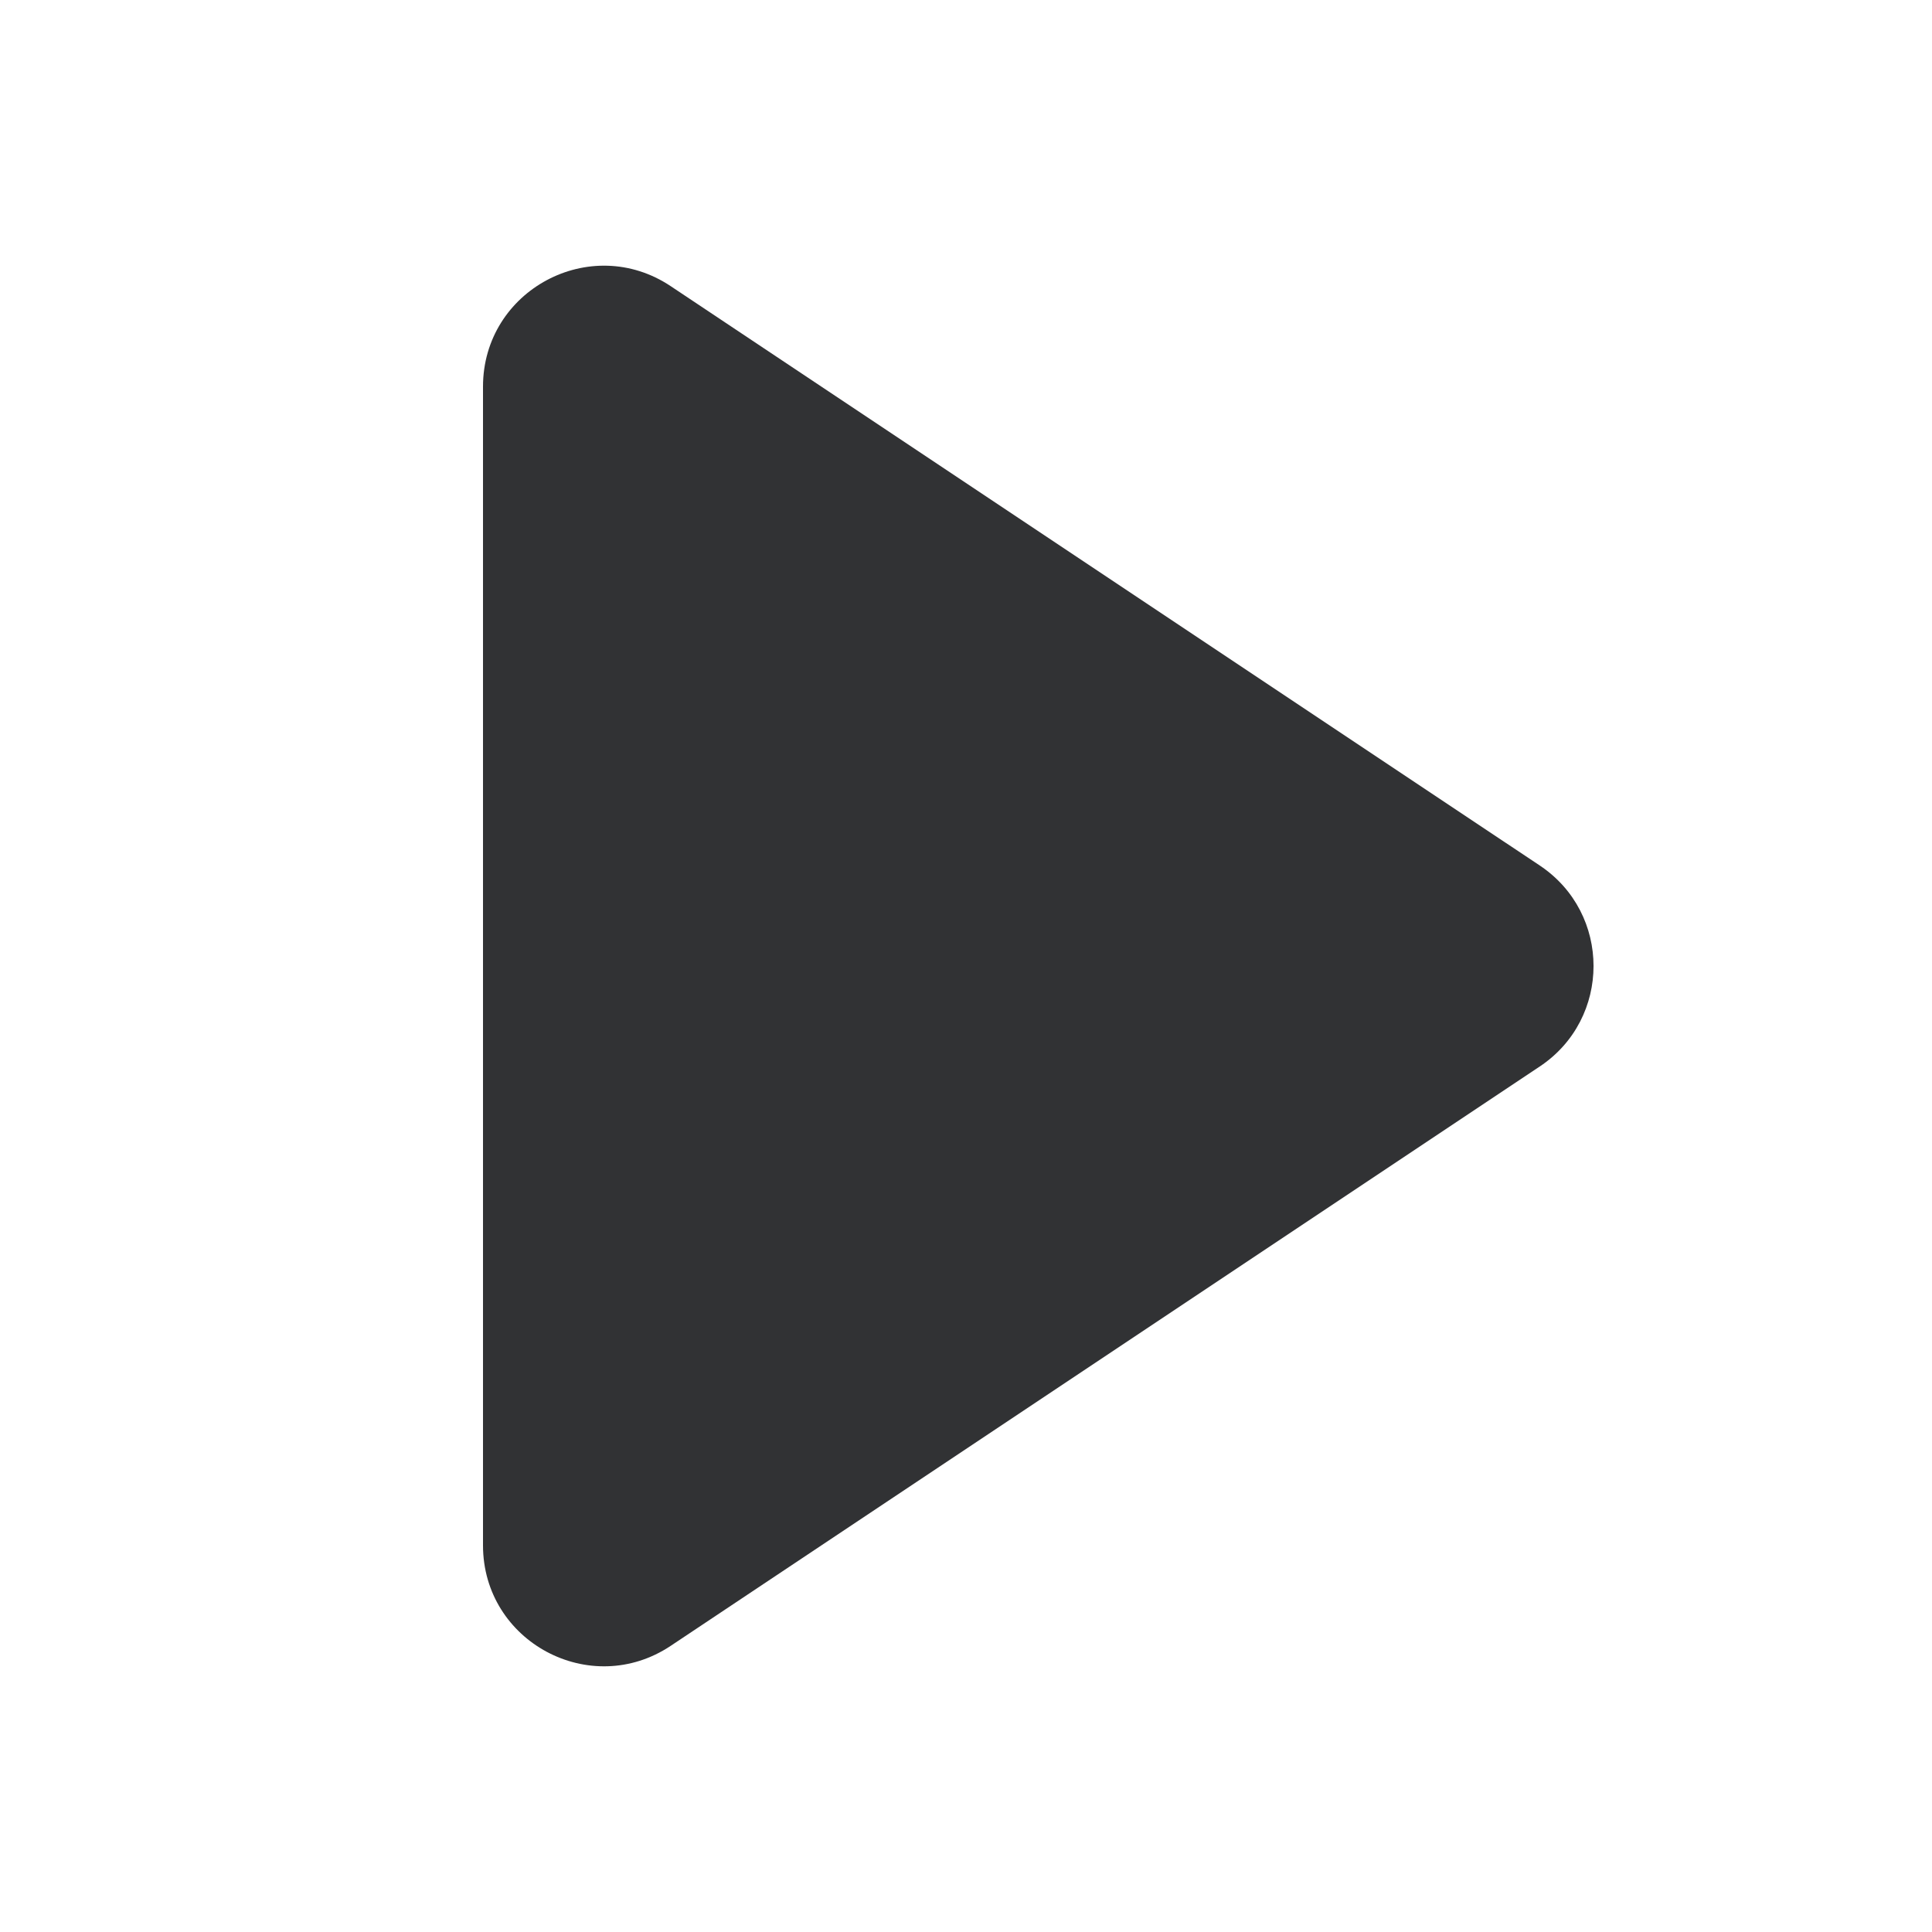
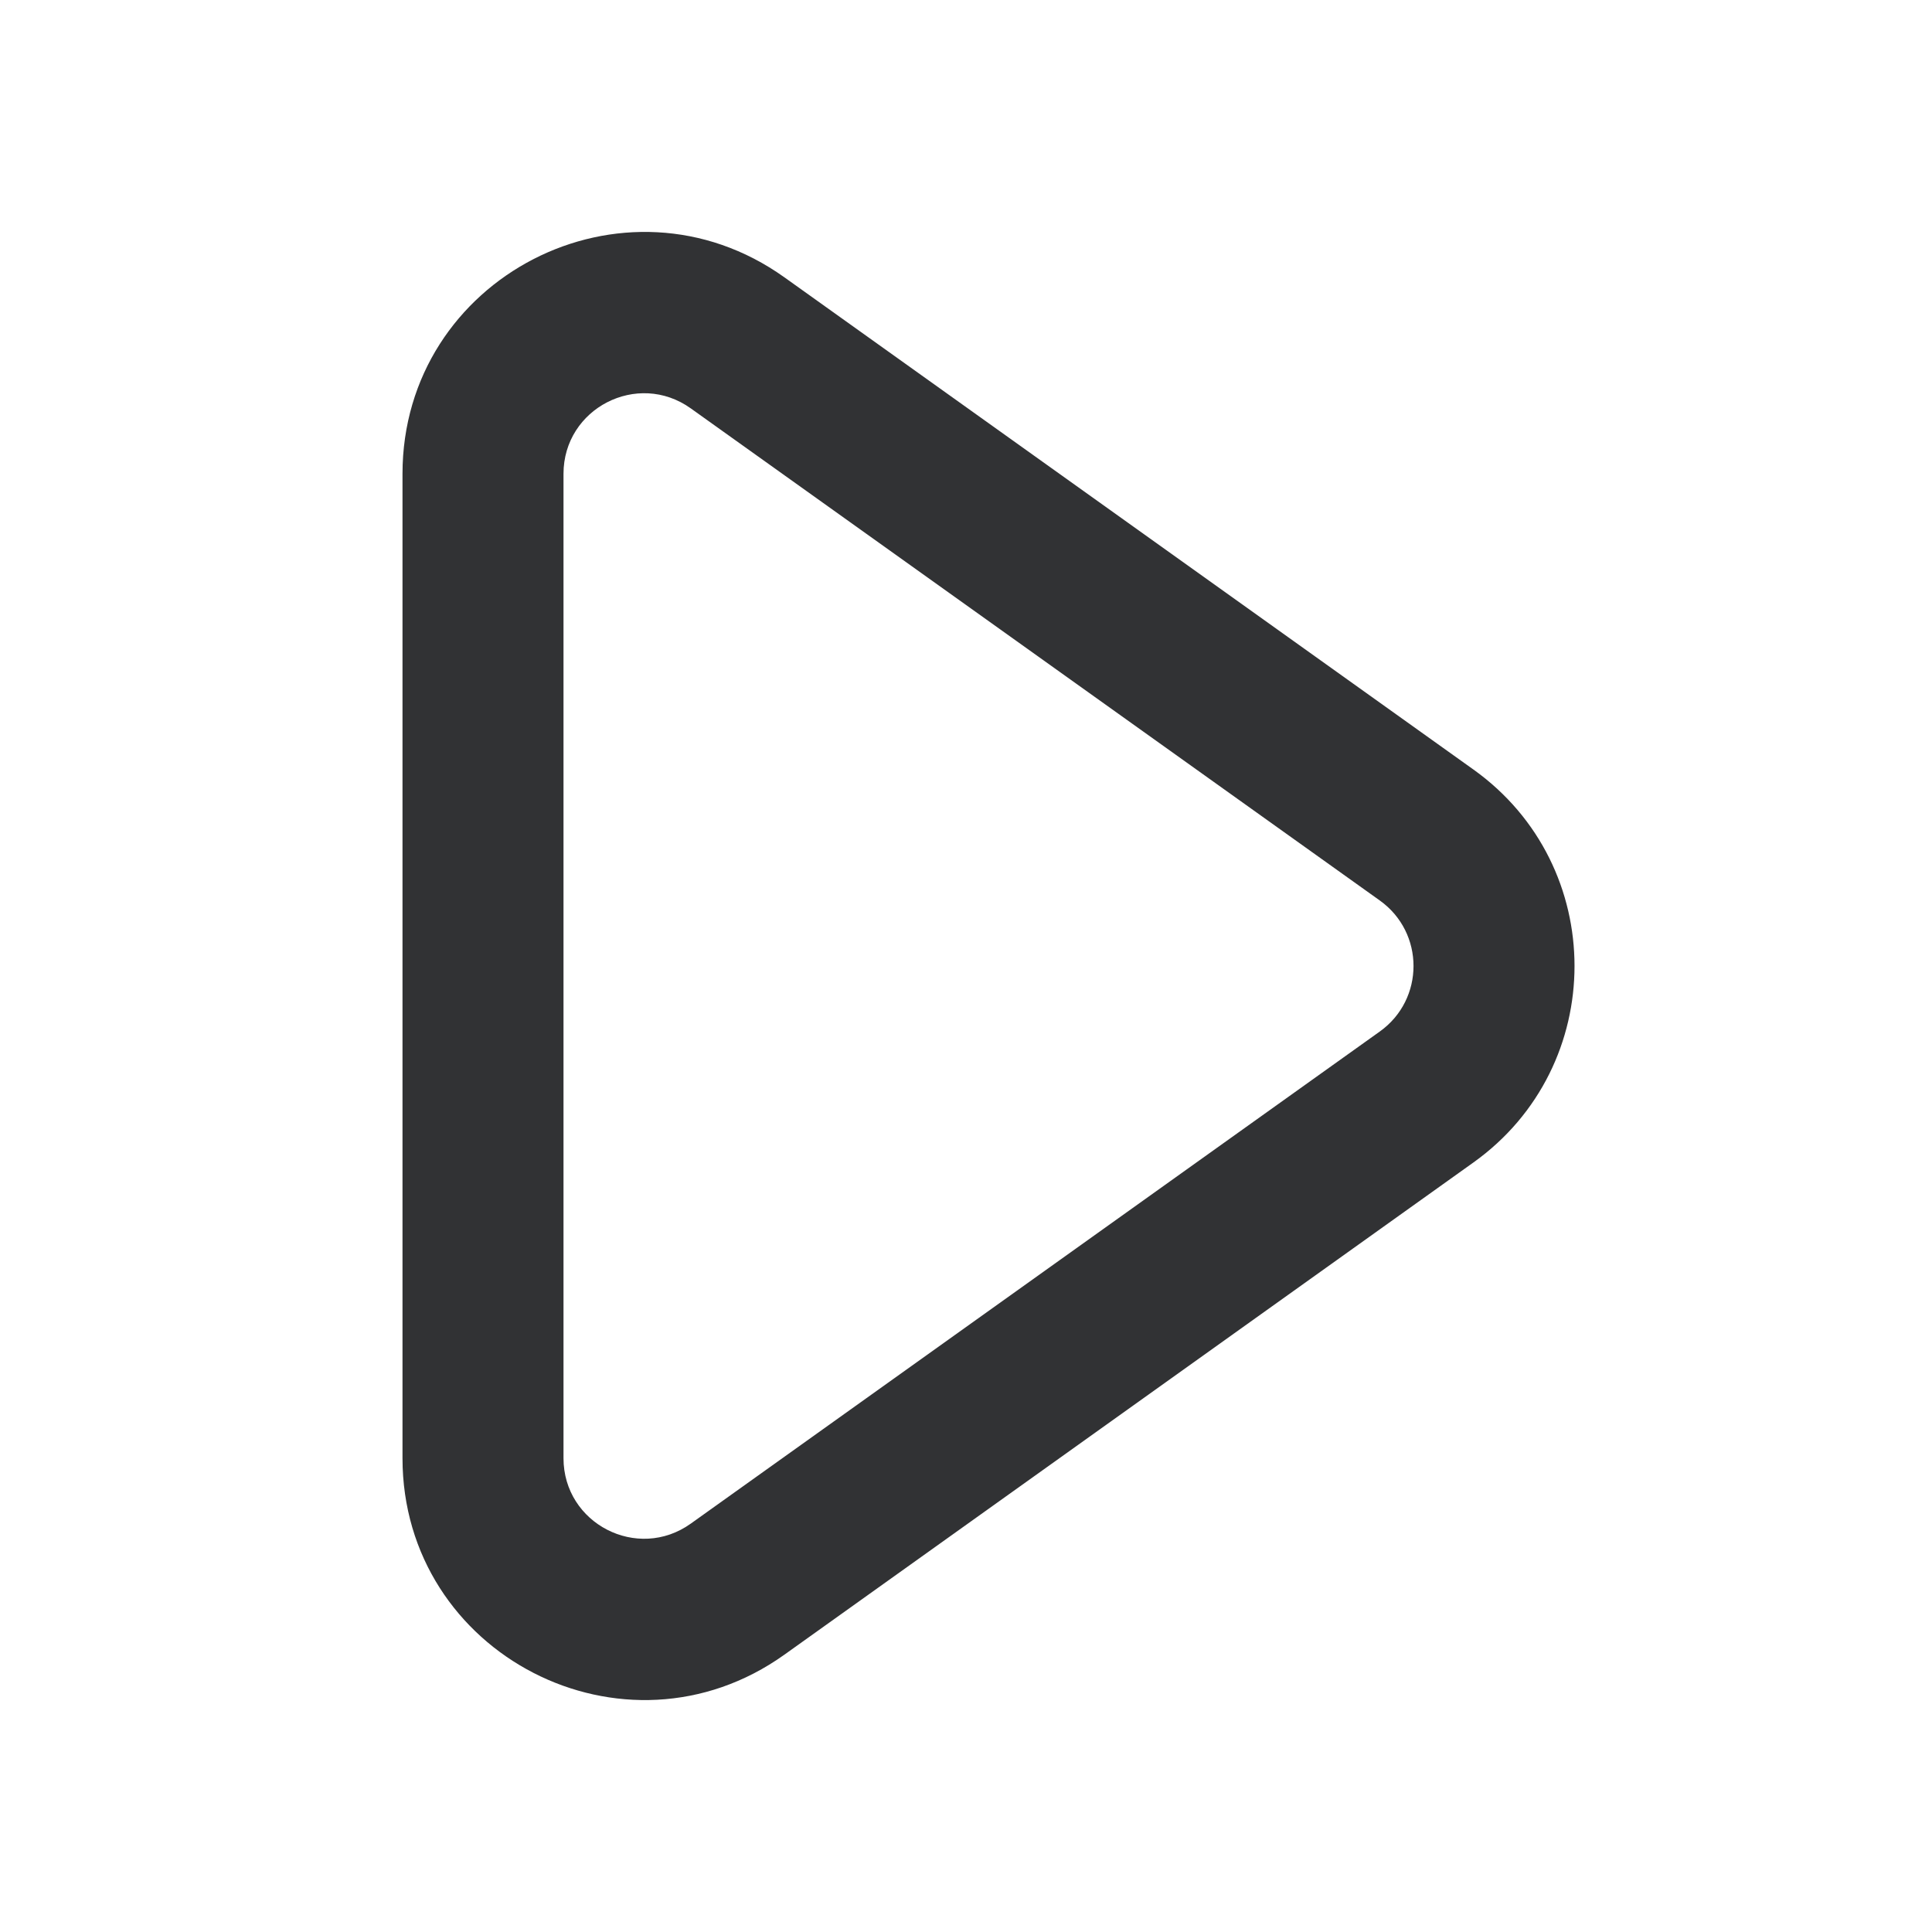
<svg xmlns="http://www.w3.org/2000/svg" width="24" height="24" viewBox="0 0 24 24" fill="none">
-   <path fill-rule="evenodd" clip-rule="evenodd" d="M19.128 10.752C20.018 11.346 20.018 12.654 19.128 13.248L8.332 20.445C7.335 21.11 6 20.395 6 19.197V4.803C6 3.605 7.335 2.89 8.332 3.555L19.128 10.752Z" fill="#313234" />
+   <path fill-rule="evenodd" clip-rule="evenodd" d="M8.581 5.073C7.919 4.6 7 5.073 7 5.886V18.114C7 18.927 7.919 19.4 8.581 18.927L17.14 12.814C17.699 12.415 17.699 11.585 17.14 11.186L8.581 5.073ZM5 5.886C5 3.446 7.758 2.027 9.744 3.445L18.303 9.559C19.978 10.755 19.978 13.245 18.303 14.441L9.744 20.555C7.758 21.973 5 20.554 5 18.114V5.886Z" fill="#313234" />
</svg>
